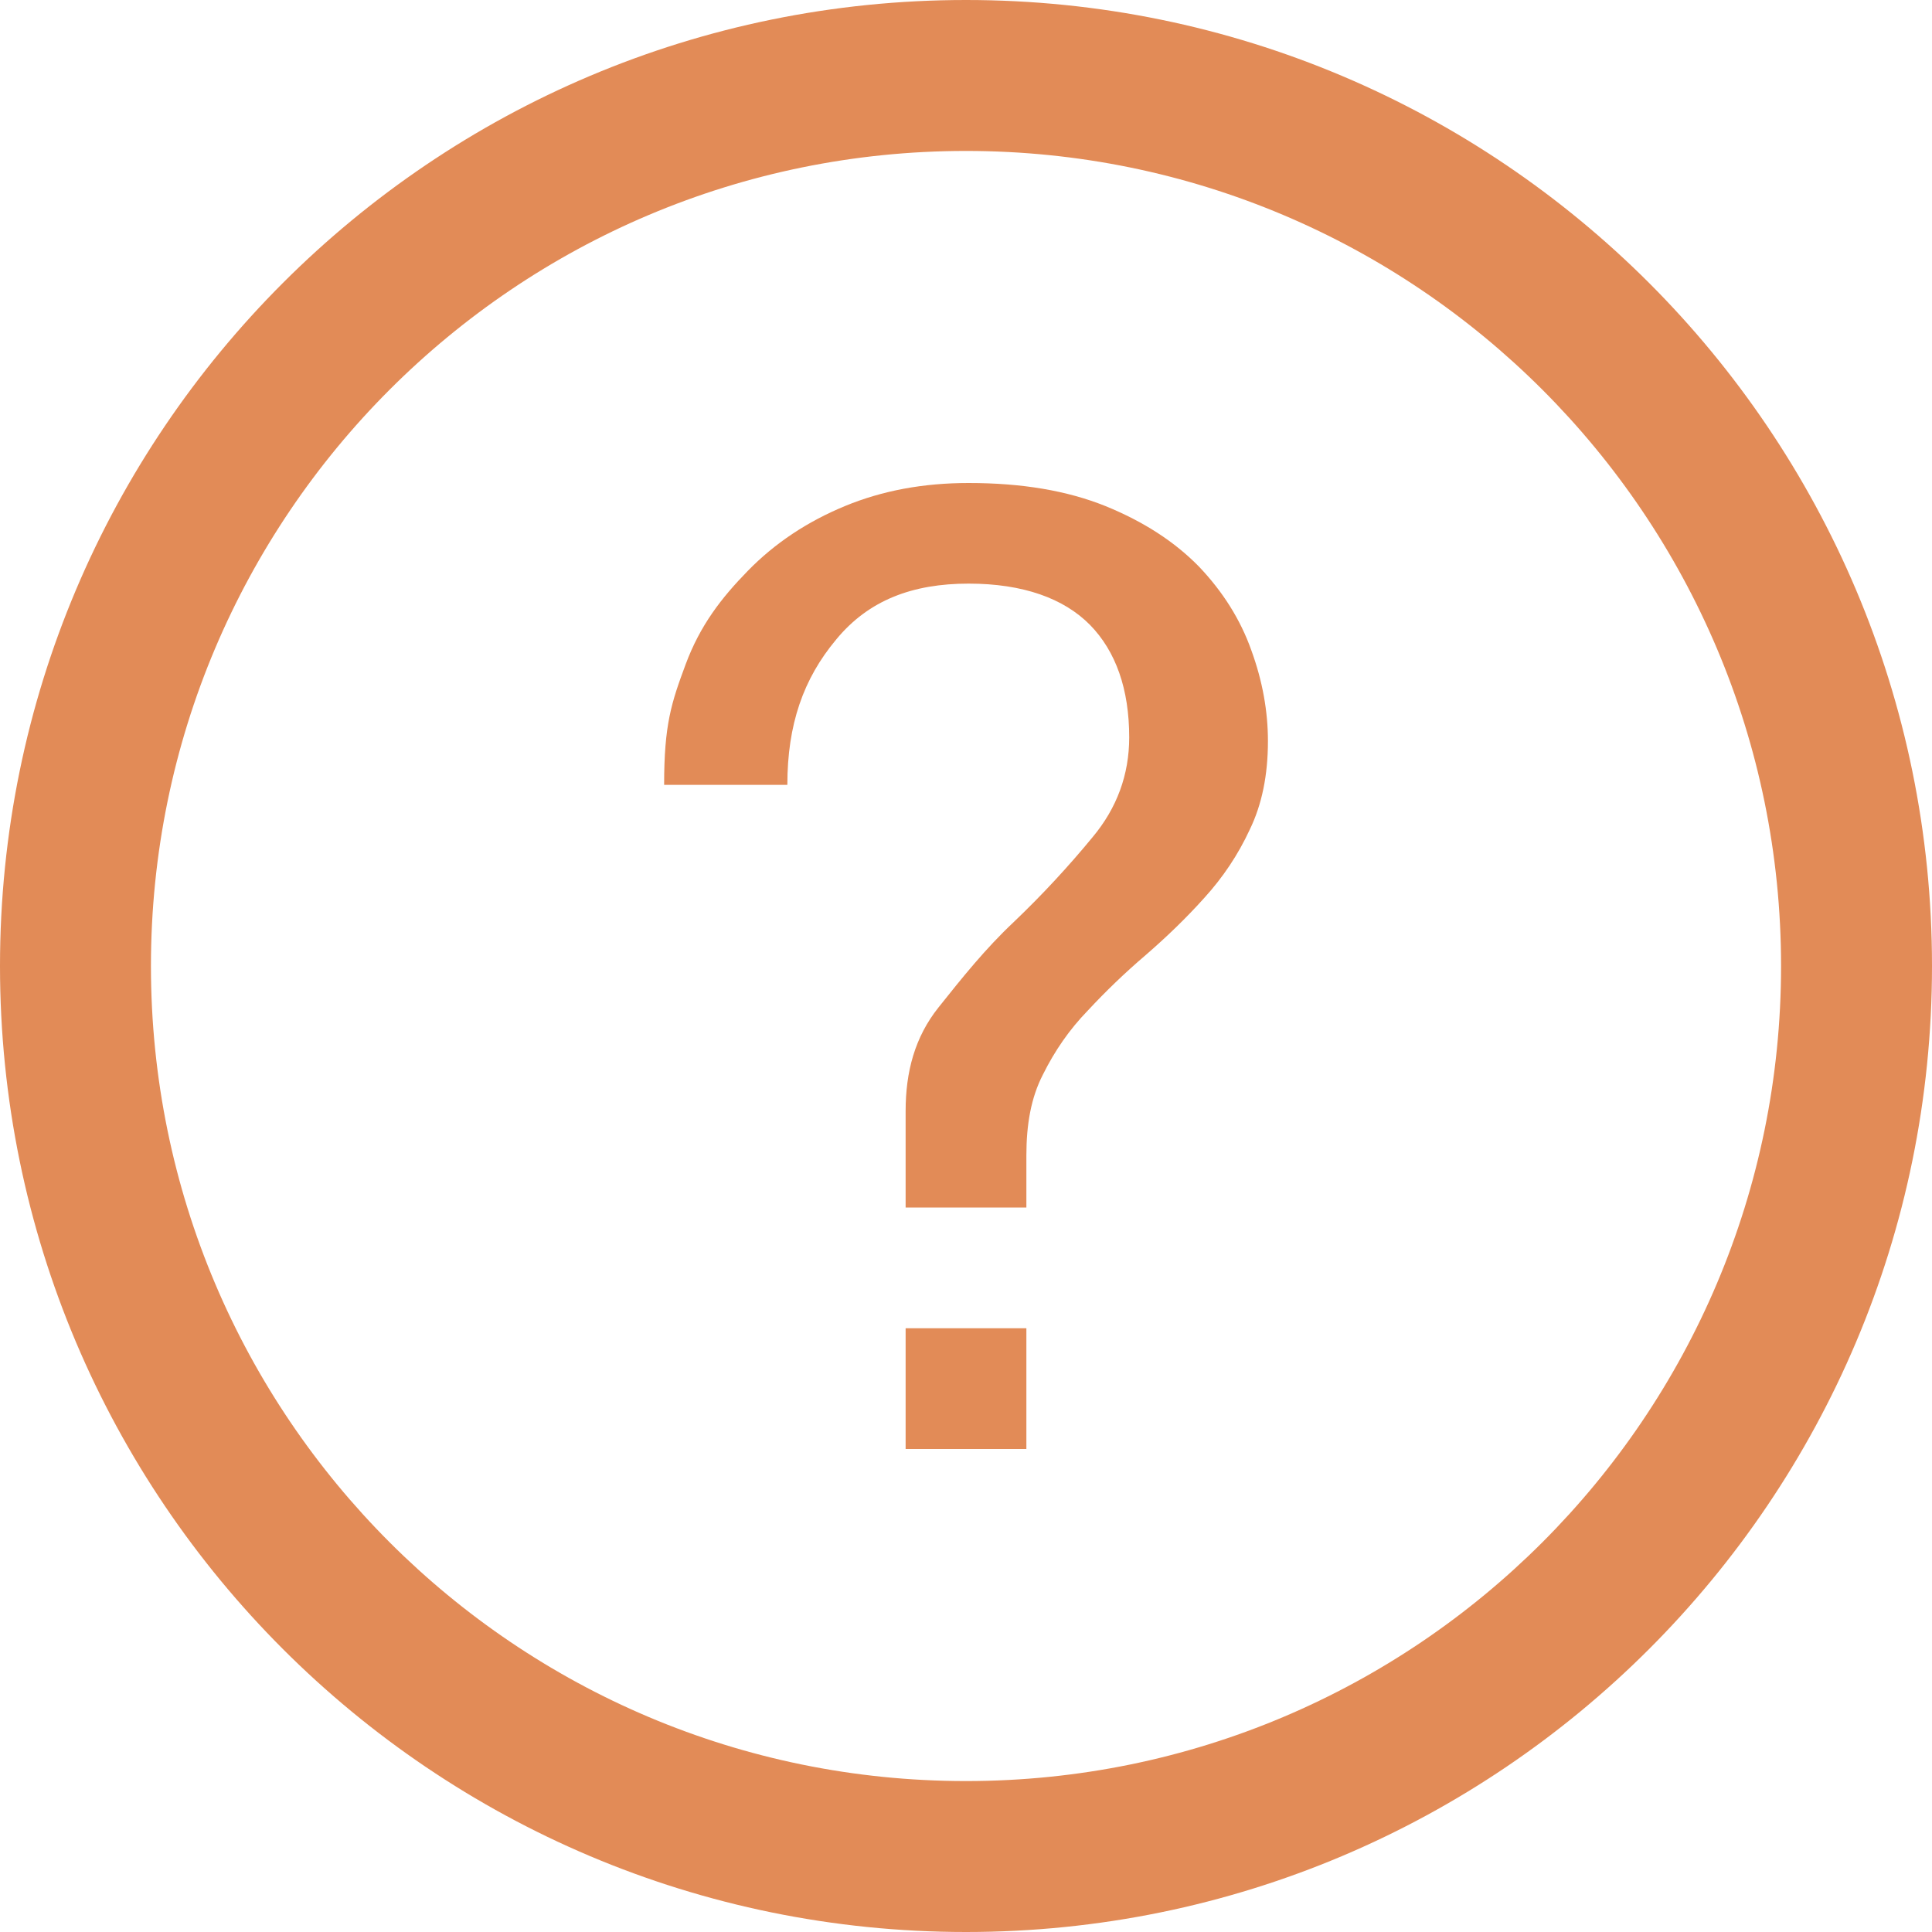
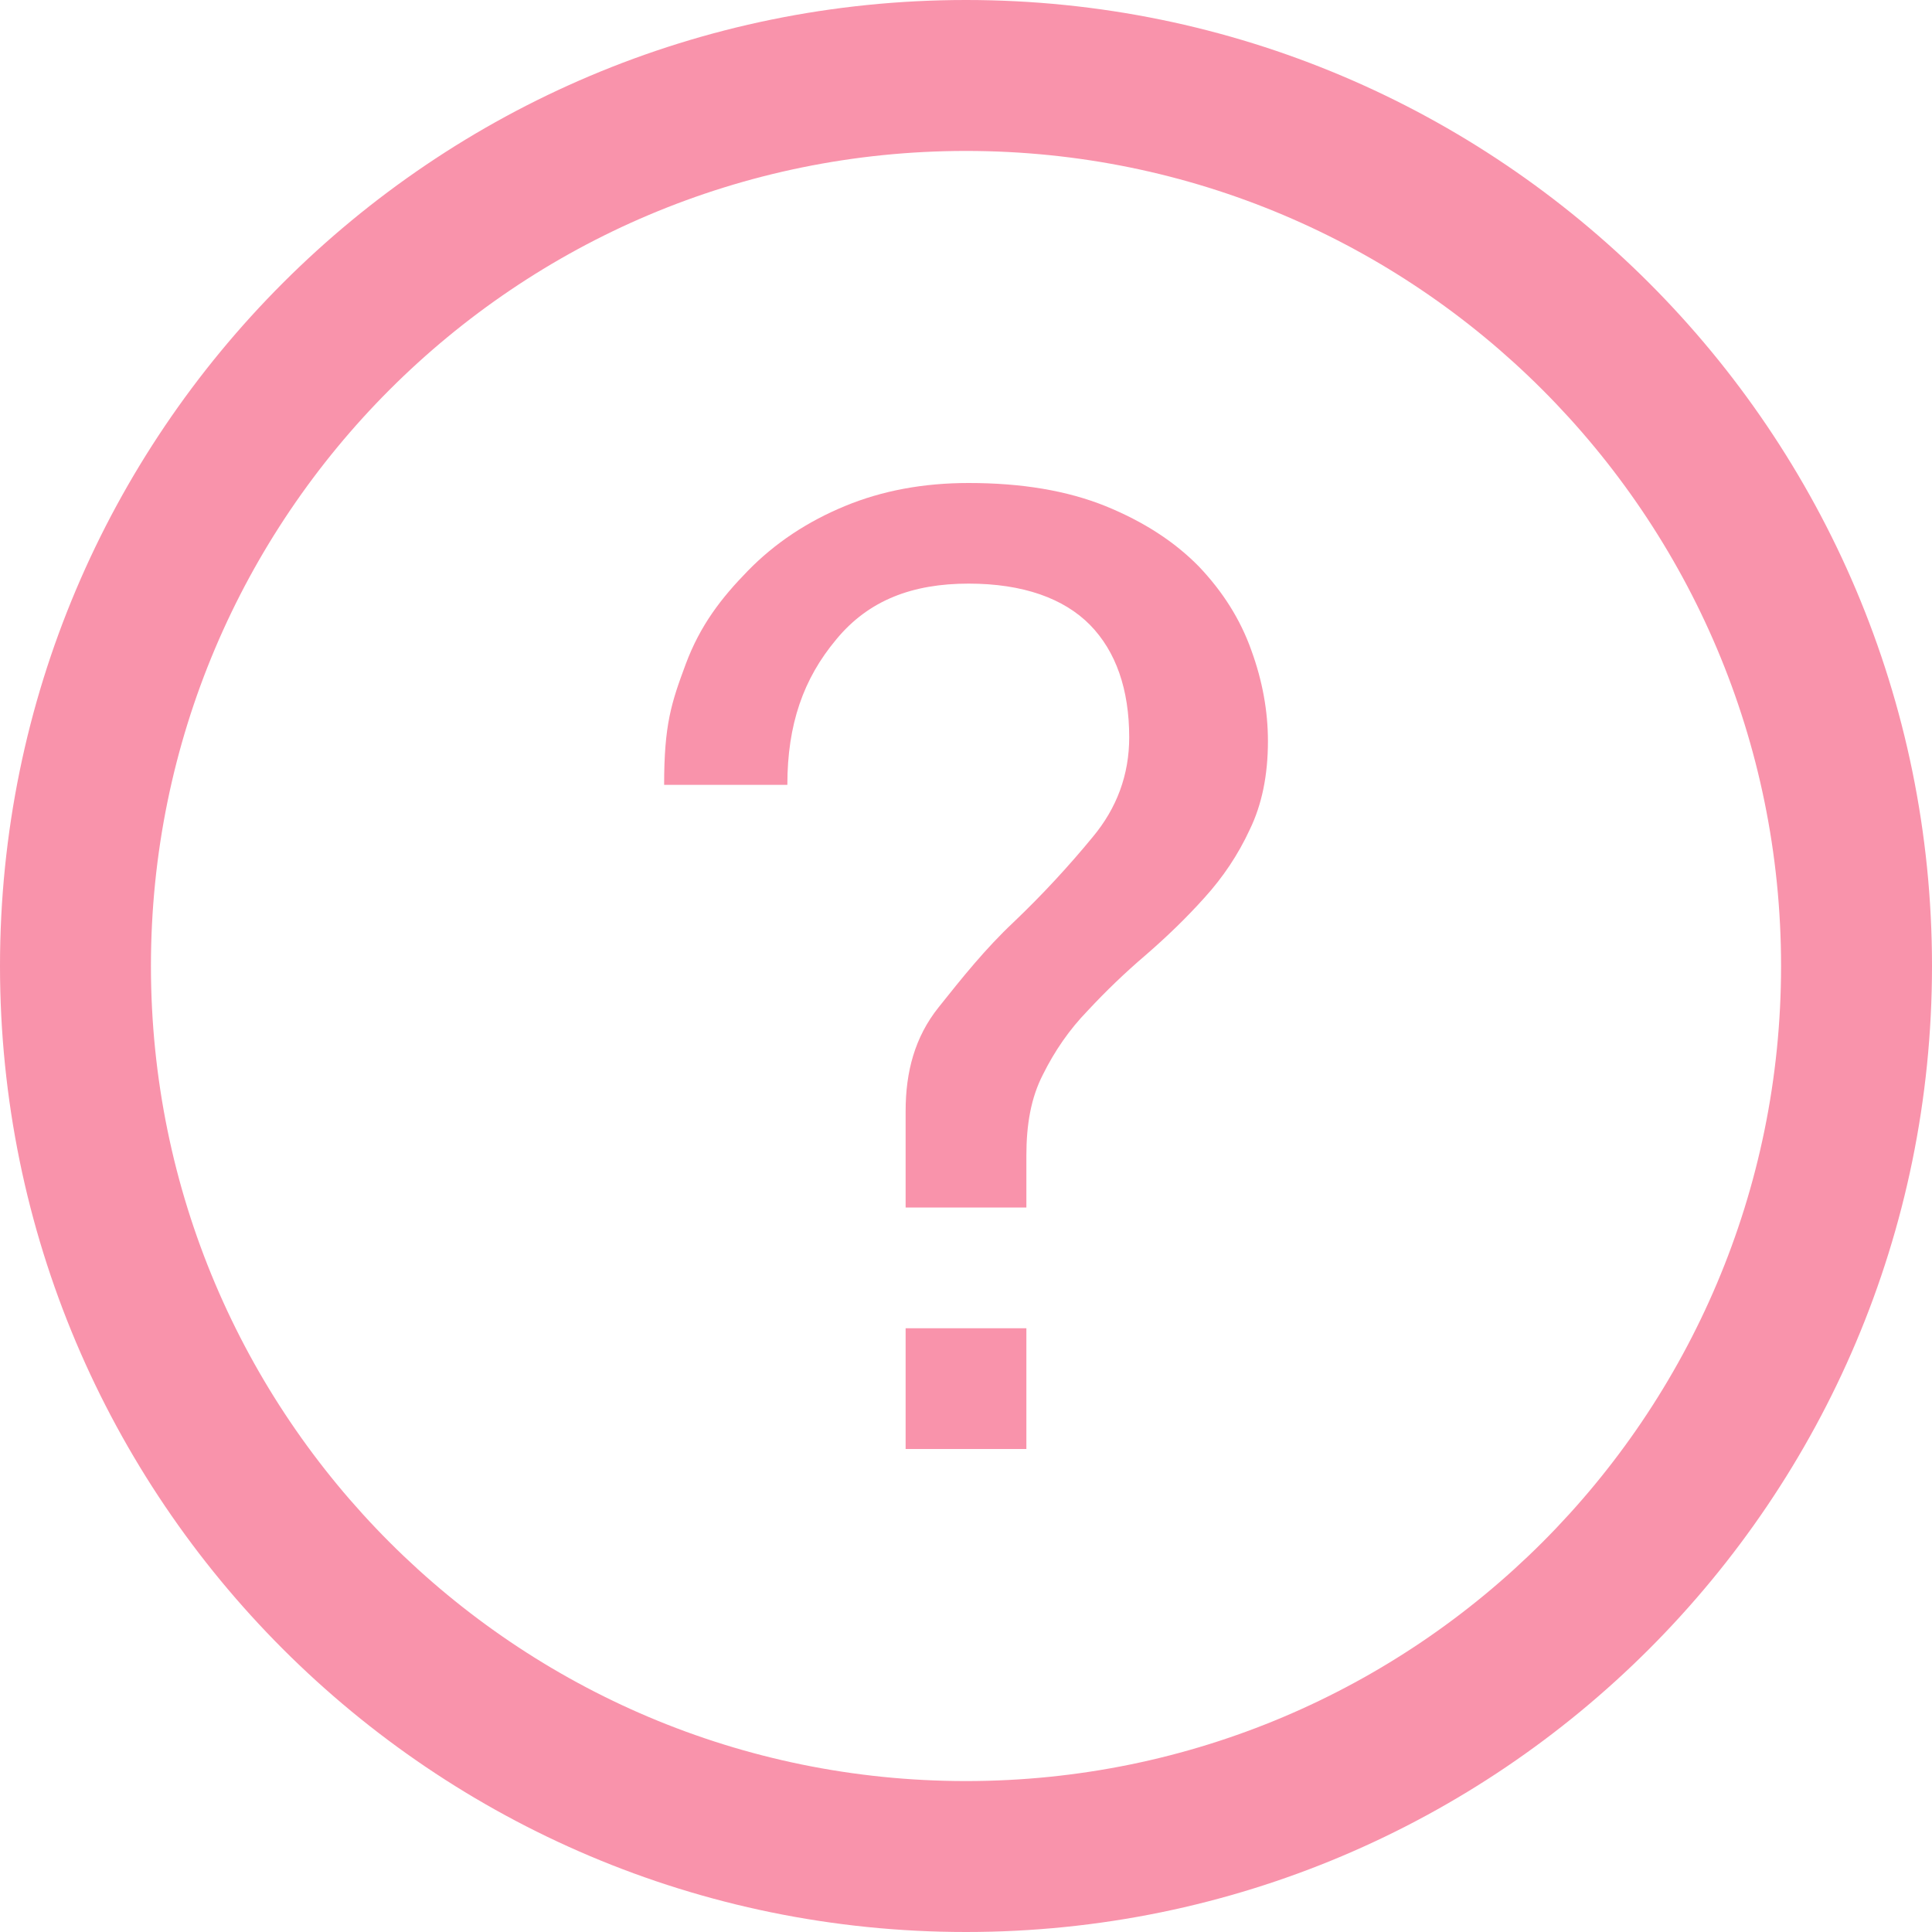
- <svg xmlns="http://www.w3.org/2000/svg" version="1.1" id="Capa_1" x="0px" y="0px" width="14px" height="14px" viewBox="0 0 512 512" style="enable-background:new 0 0 512 512;" xml:space="preserve" fill="#e28b57">
+ <svg xmlns="http://www.w3.org/2000/svg" version="1.1" id="Capa_1" x="0px" y="0px" width="14px" height="14px" viewBox="0 0 512 512" style="enable-background:new 0 0 512 512;" xml:space="preserve" fill="#f993ab">
  <g>
    <g>
      <path d="M256,0C114.609,0,0,114.609,0,256c0,141.391,114.609,256,256,256c141.391,0,256-114.609,256-256    C512,114.609,397.391,0,256,0z M256,472c-119.297,0-216-96.703-216-216S136.703,40,256,40s216,96.703,216,216S375.297,472,256,472    z" />
      <rect x="240" y="352" width="32" height="32" />
      <path d="M317.734,150.148c-6.484-6.625-14.688-11.922-24.767-16.031c-10.202-4.102-22.172-6.117-36.28-6.117    c-11.97,0-22.875,2.016-32.781,6.117c-9.938,4.109-18.5,9.773-25.688,17.125c-7.125,7.289-12.672,14.508-16.5,24.773    C177.906,186.281,176,192,176,208h32.656c0-16,4.234-28.109,12.938-38.516c8.594-10.453,20.266-14.82,35.093-14.82    c14.438,0,25.234,3.914,32.172,10.938c6.875,7.023,10.392,17.086,10.392,29.797c0,9.883-3.25,18.758-9.733,26.492    c-6.375,7.75-13.359,15.297-20.845,22.438c-7.594,7.141-13.672,14.766-19.953,22.641c-6.281,7.875-8.72,17.046-8.72,27.499V320h32    v-13.75c0-8.203,1.203-15.312,4.406-21.516c3.094-6.219,6.953-11.859,11.844-16.892c4.734-5.094,9.812-10,15.469-14.828    c5.5-4.766,10.781-9.859,15.531-15.172c4.844-5.344,8.875-11.344,11.938-17.969c3.22-6.625,4.828-14.406,4.828-23.477    c0-7.875-1.422-15.891-4.391-24.039C328.719,164.148,324.031,156.766,317.734,150.148z" />
    </g>
  </g>
  <g>
</g>
  <g>
</g>
  <g>
</g>
  <g>
</g>
  <g>
</g>
  <g>
</g>
  <g>
</g>
  <g>
</g>
  <g>
</g>
  <g>
</g>
  <g>
</g>
  <g>
</g>
  <g>
</g>
  <g>
</g>
  <g>
</g>
</svg>
